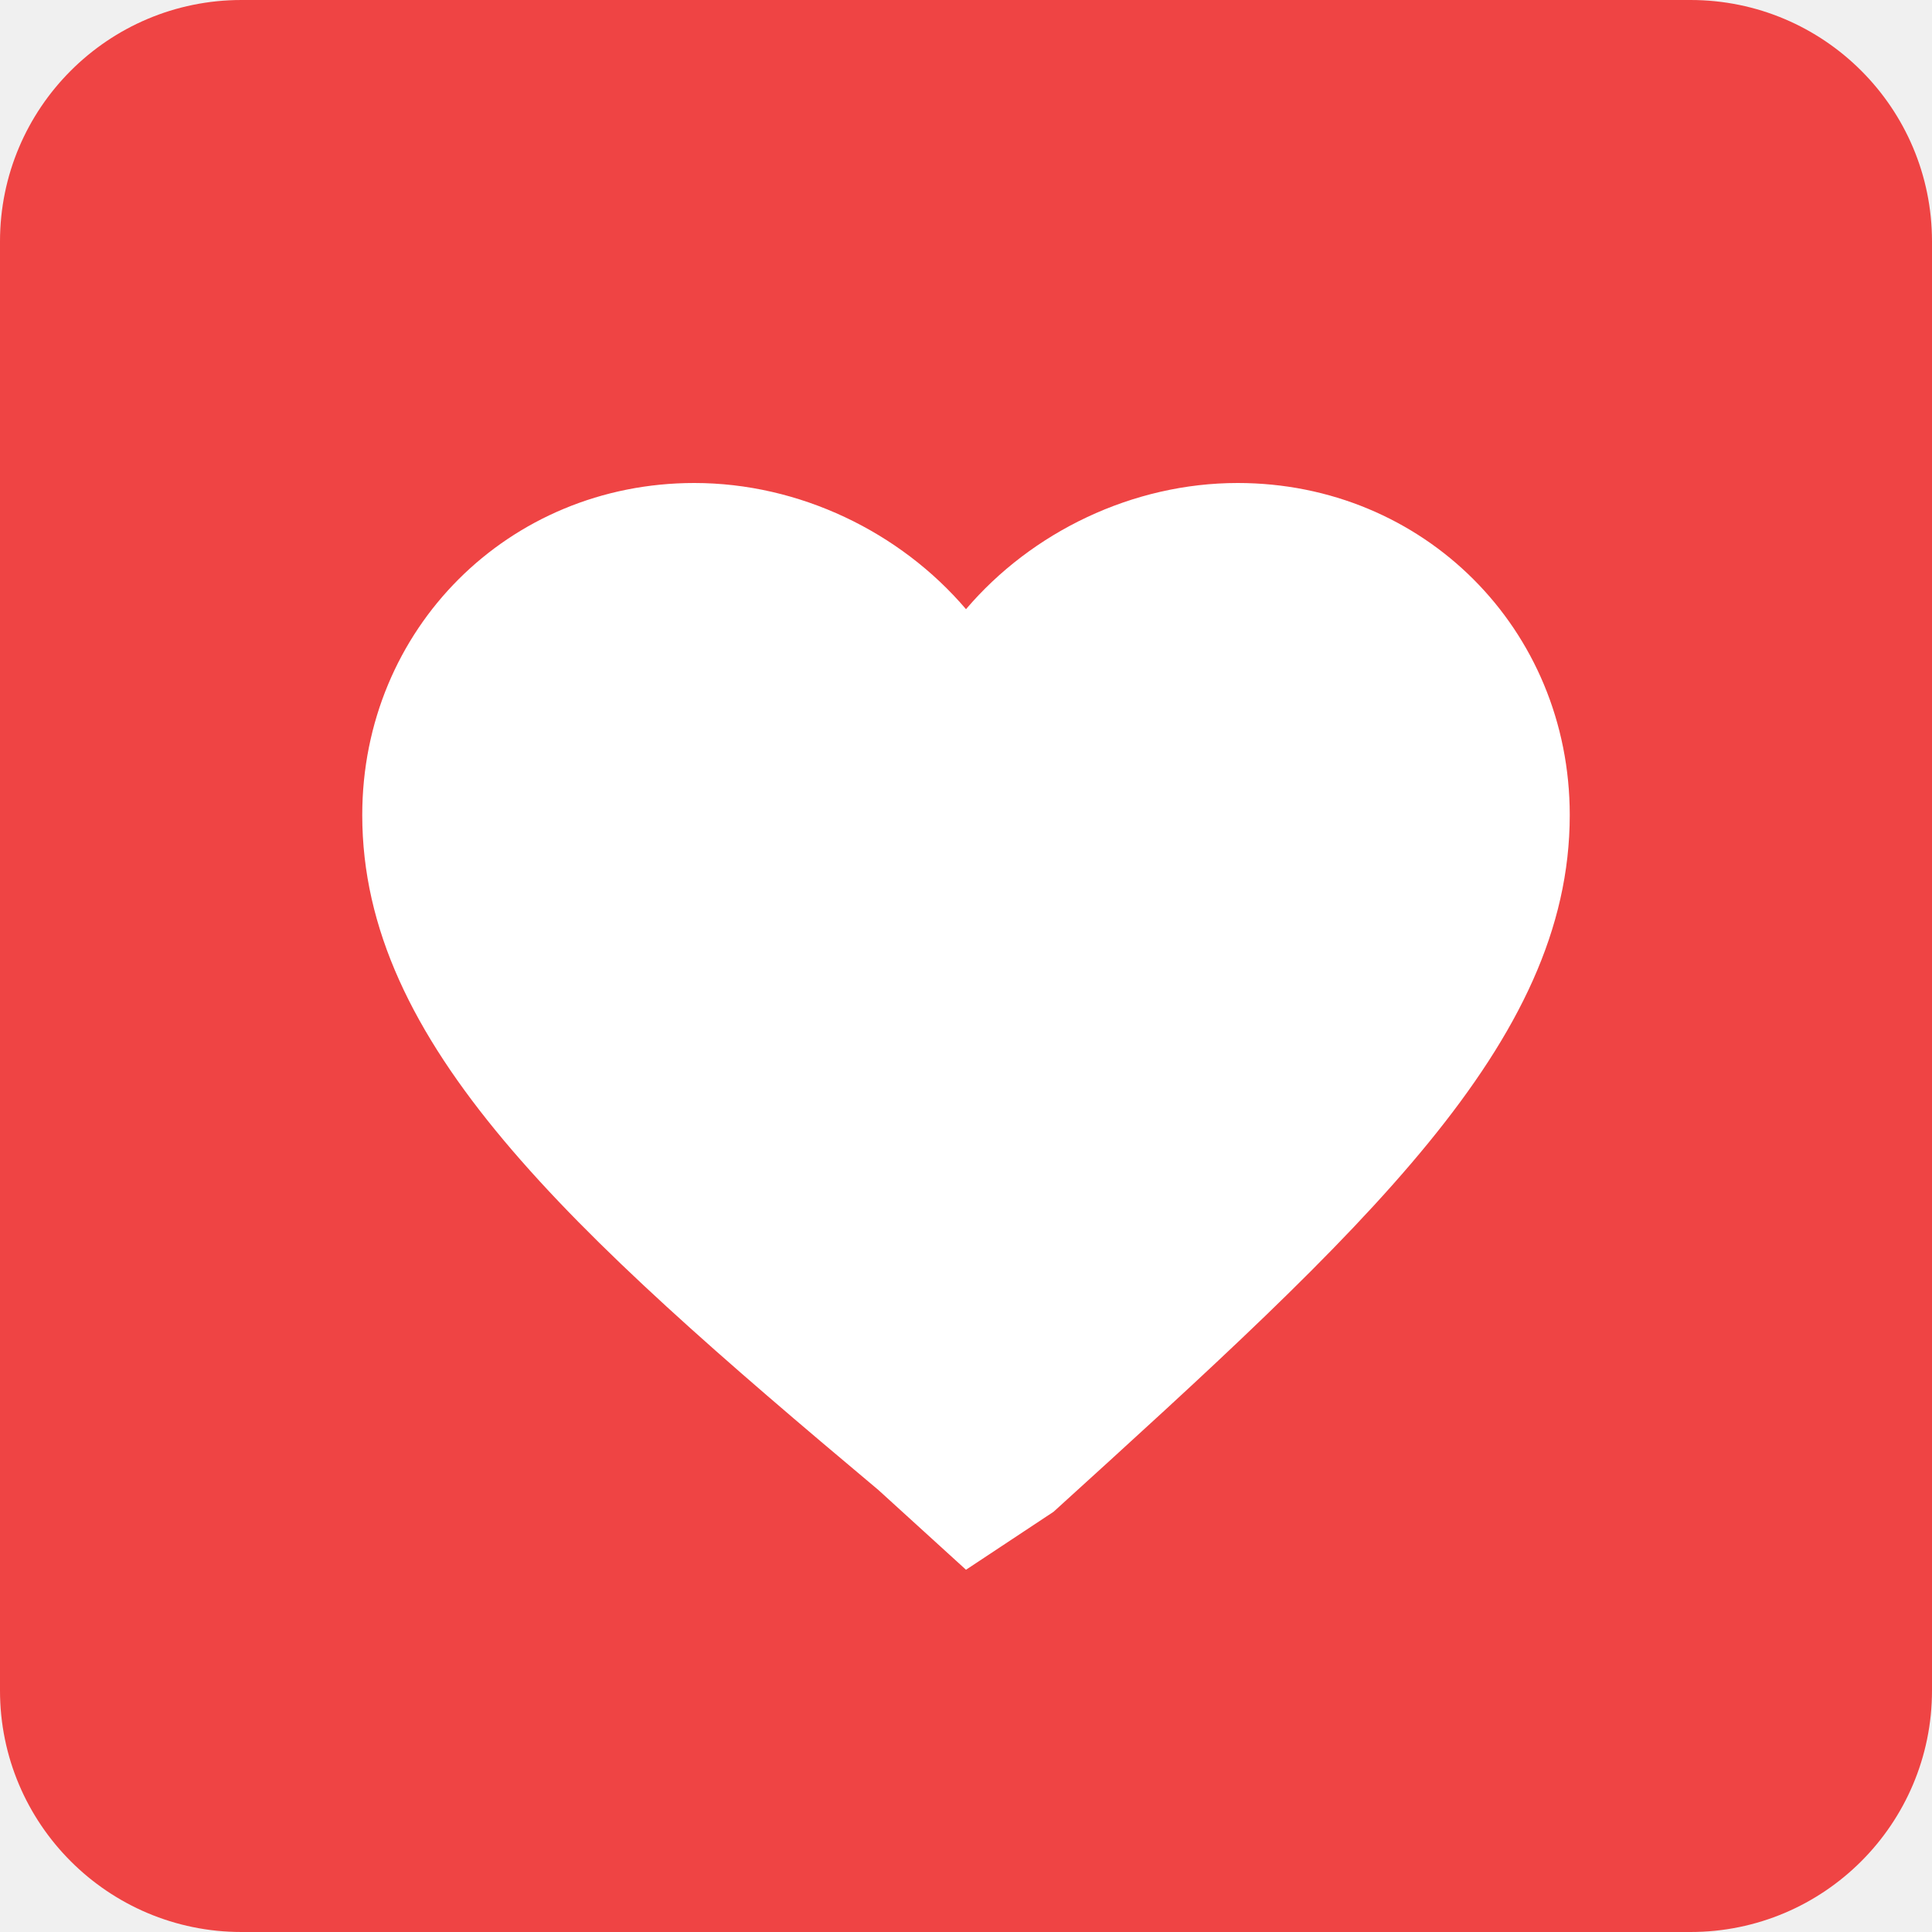
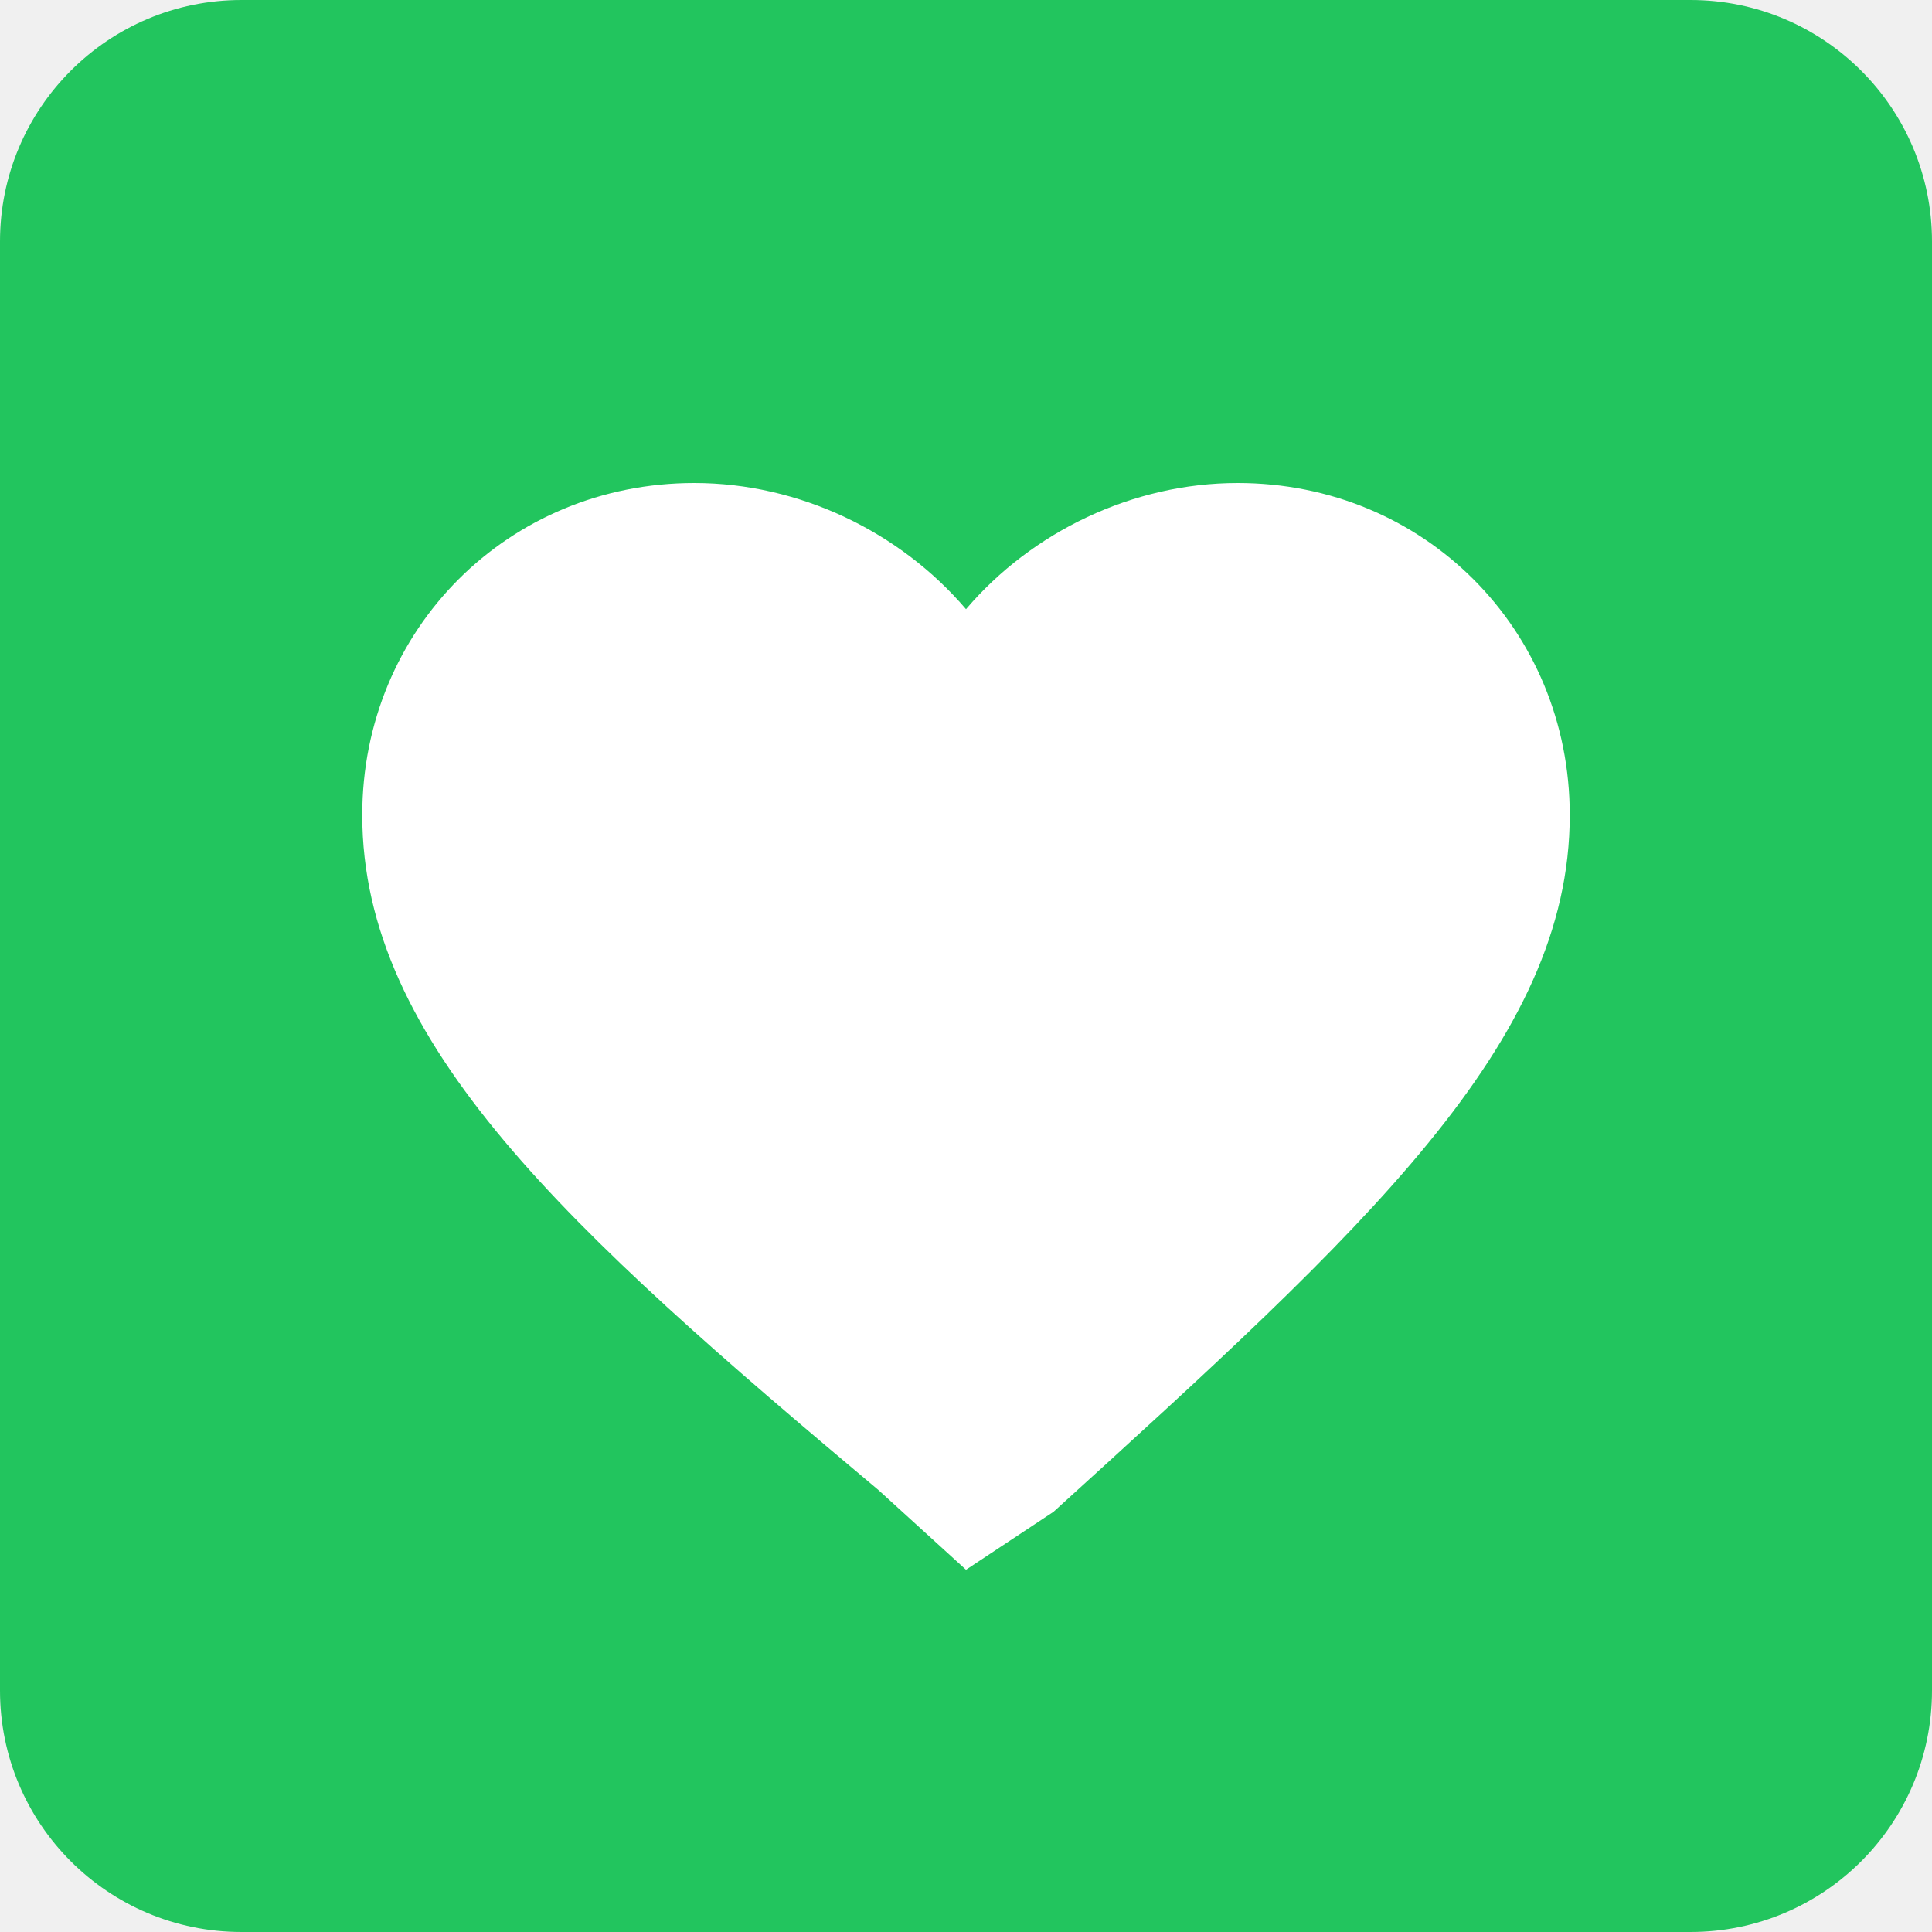
<svg xmlns="http://www.w3.org/2000/svg" width="32" height="32" viewBox="0 0 32 32" fill="none">
-   <rect width="32" height="32" rx="4" fill="#ef4444" />
+   <rect width="32" height="32" rx="4" fill="#22c55e" />
  <path d="M16 26l-1.45-1.32C9.4 20.36 6 17.28 6 13.5 6 10.42 8.42 8 11.5 8c1.74 0 3.41.81 4.5 2.09C17.09 8.81 18.76 8 20.5 8 23.58 8 26 10.42 26 13.5c0 3.78-3.4 6.86-8.55 11.54L16 26z" fill="white" />
</svg>
